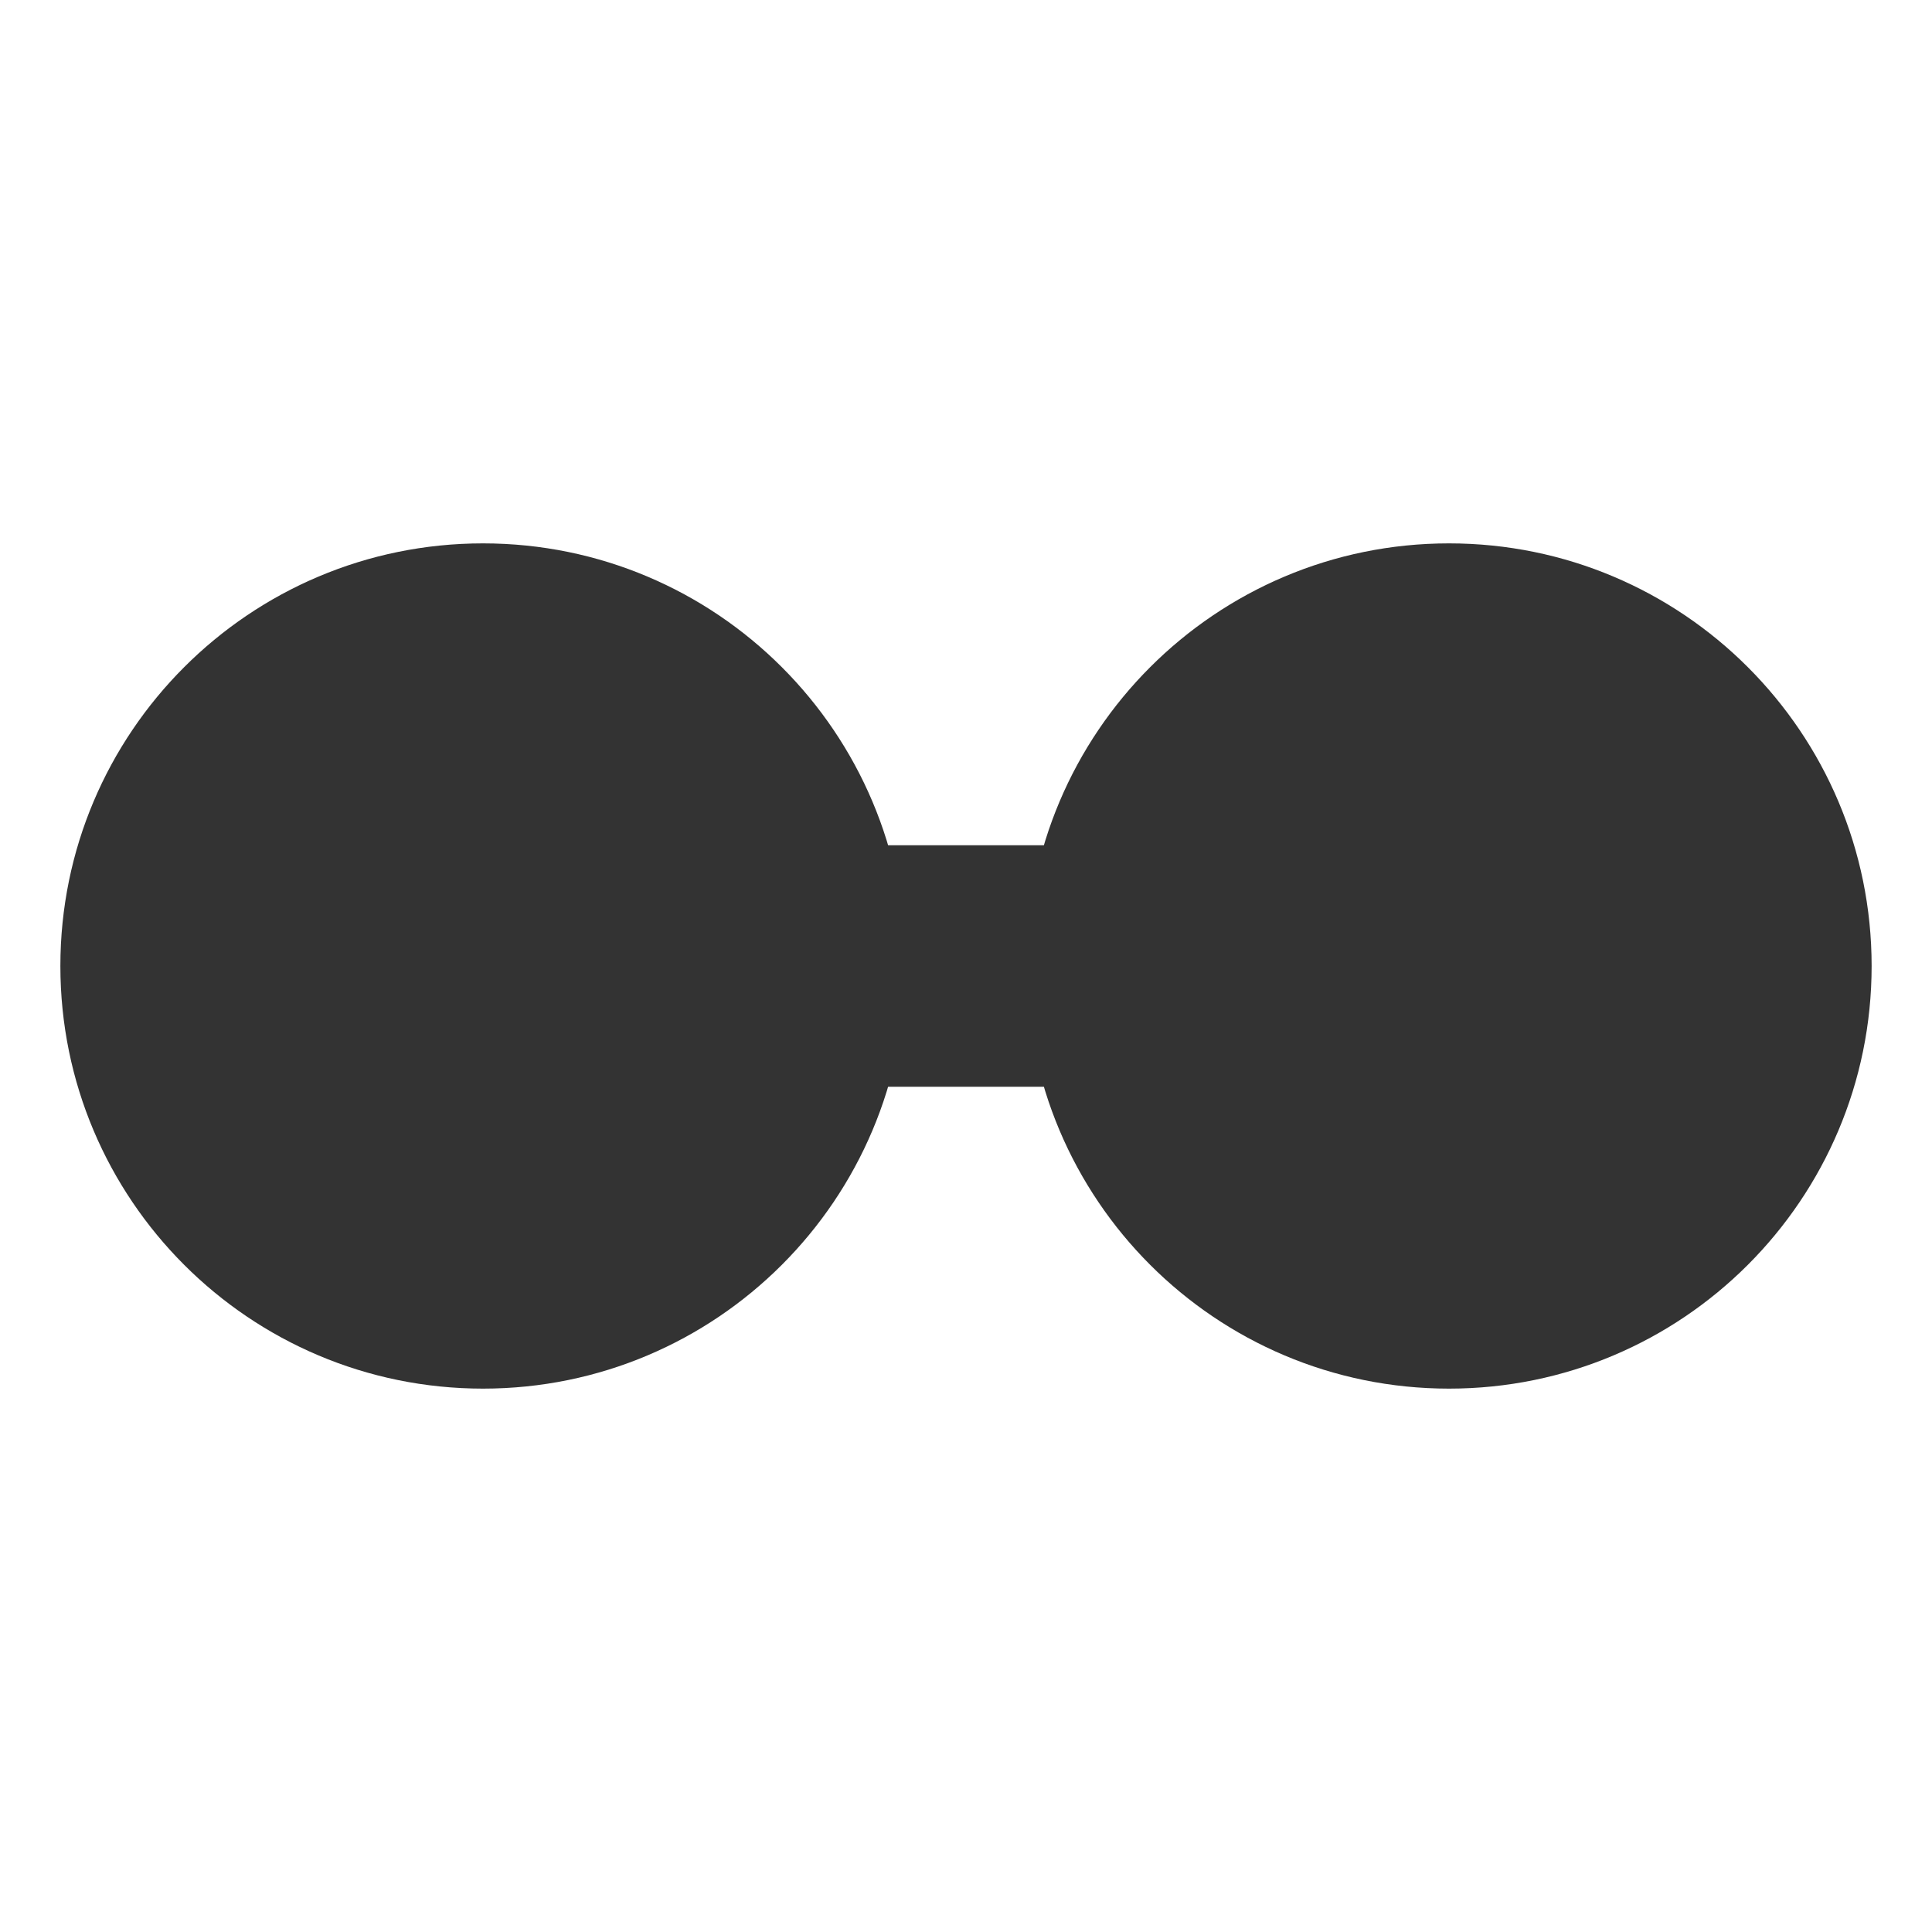
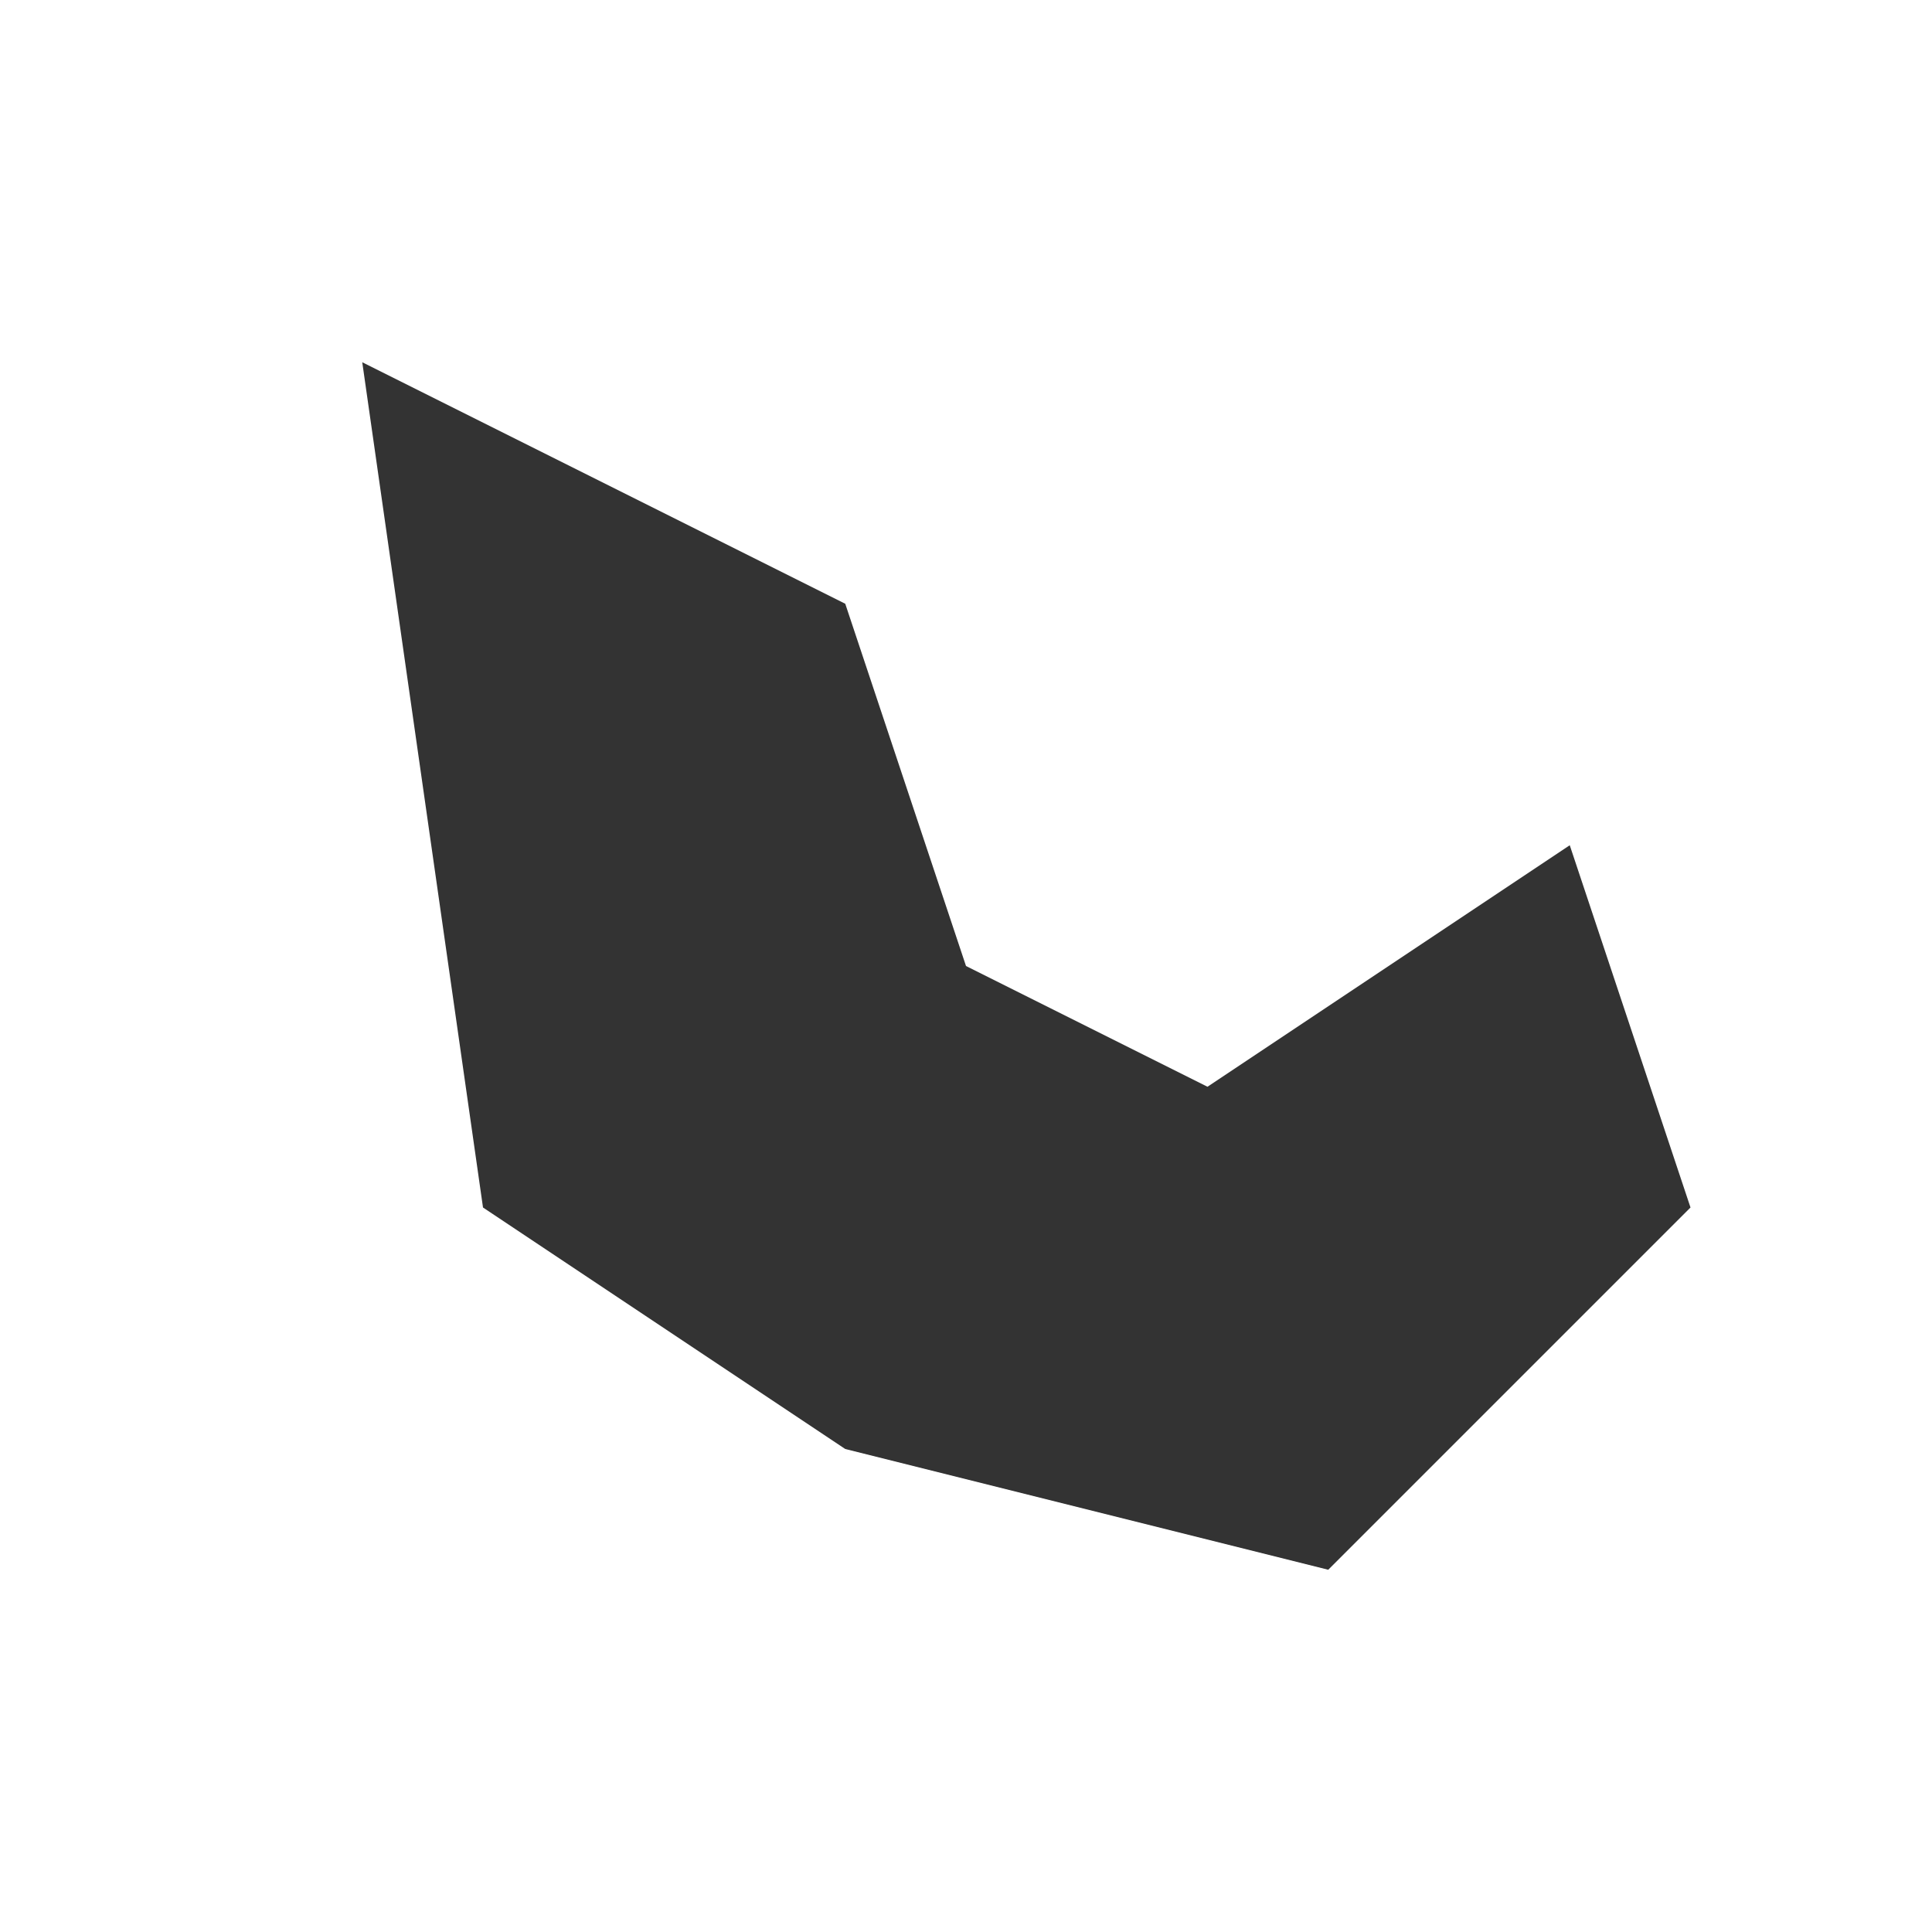
<svg xmlns="http://www.w3.org/2000/svg" viewBox="0 0 32 32">
-   <circle cx="8" cy="16" r="7" fill="#333" />
-   <rect x="8" y="14" width="16" height="4" fill="#333" />
-   <circle cx="24" cy="16" r="7" fill="#333" />
+   <path d="     M 6 6      L 14 10      L 16 16      L 20 18      L 26 14      L 28 20      L 22 26      L 14 24      L 8 20      Z   " fill="#333" />
</svg>
